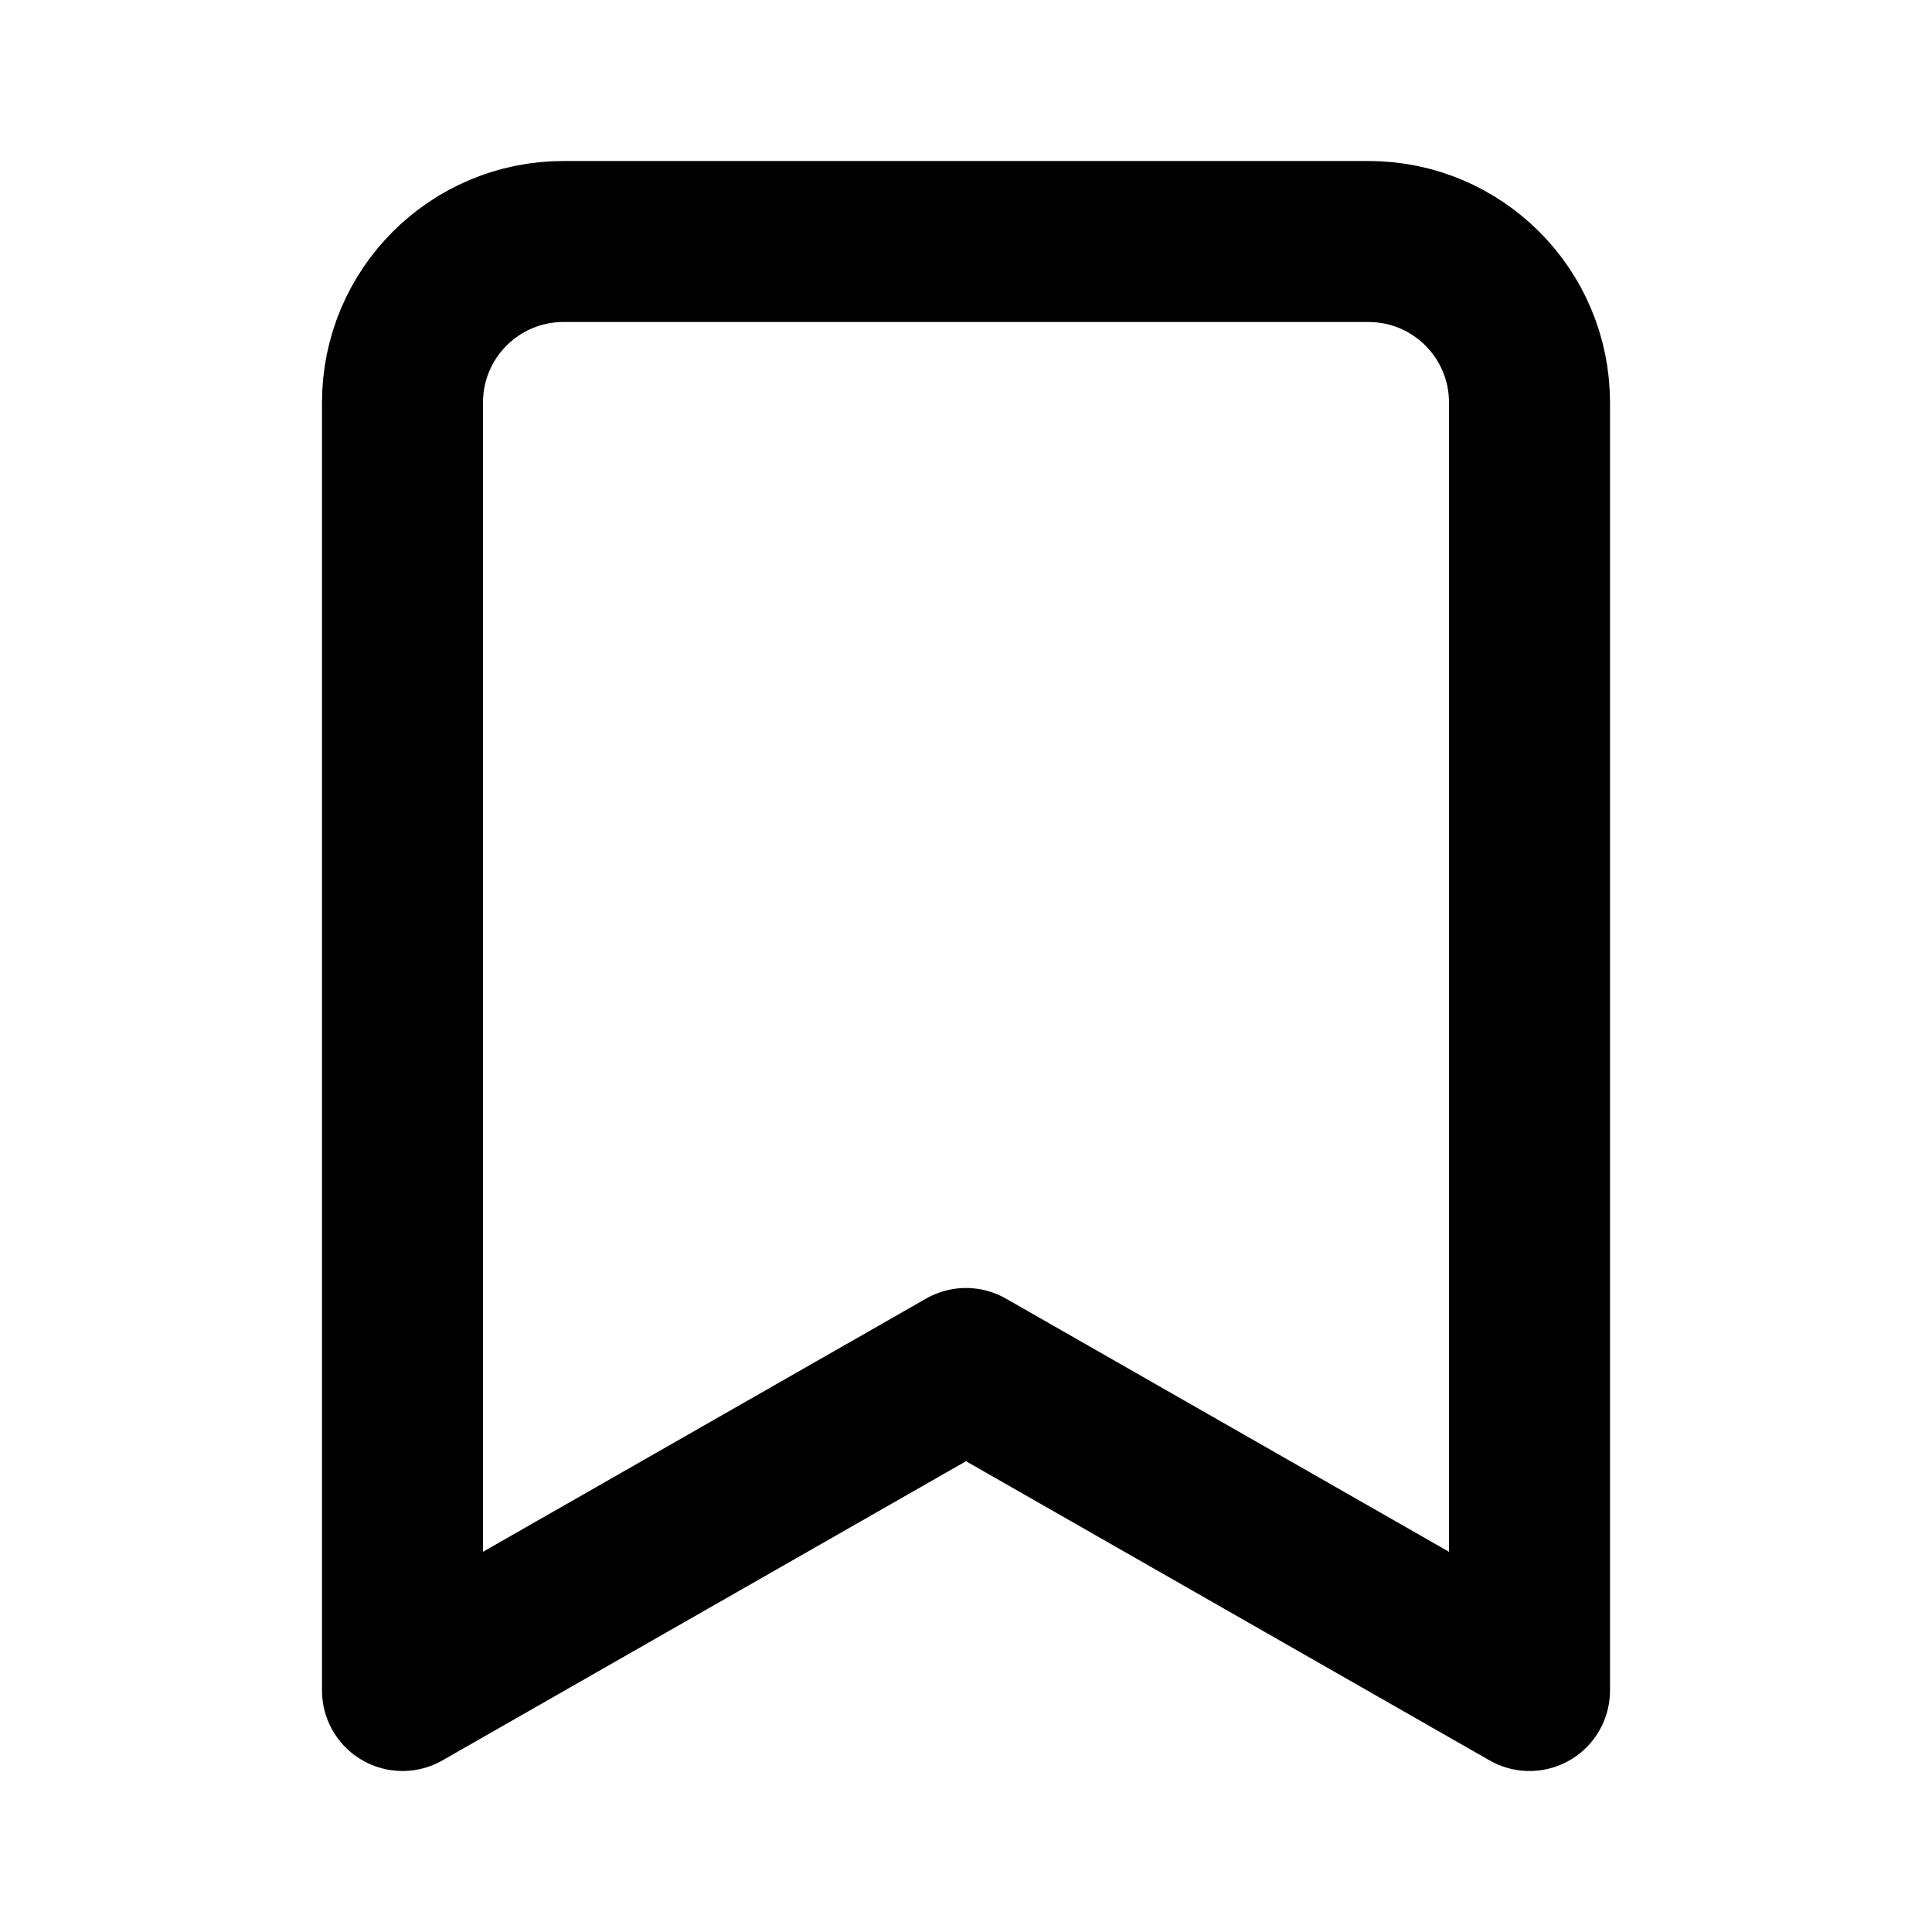
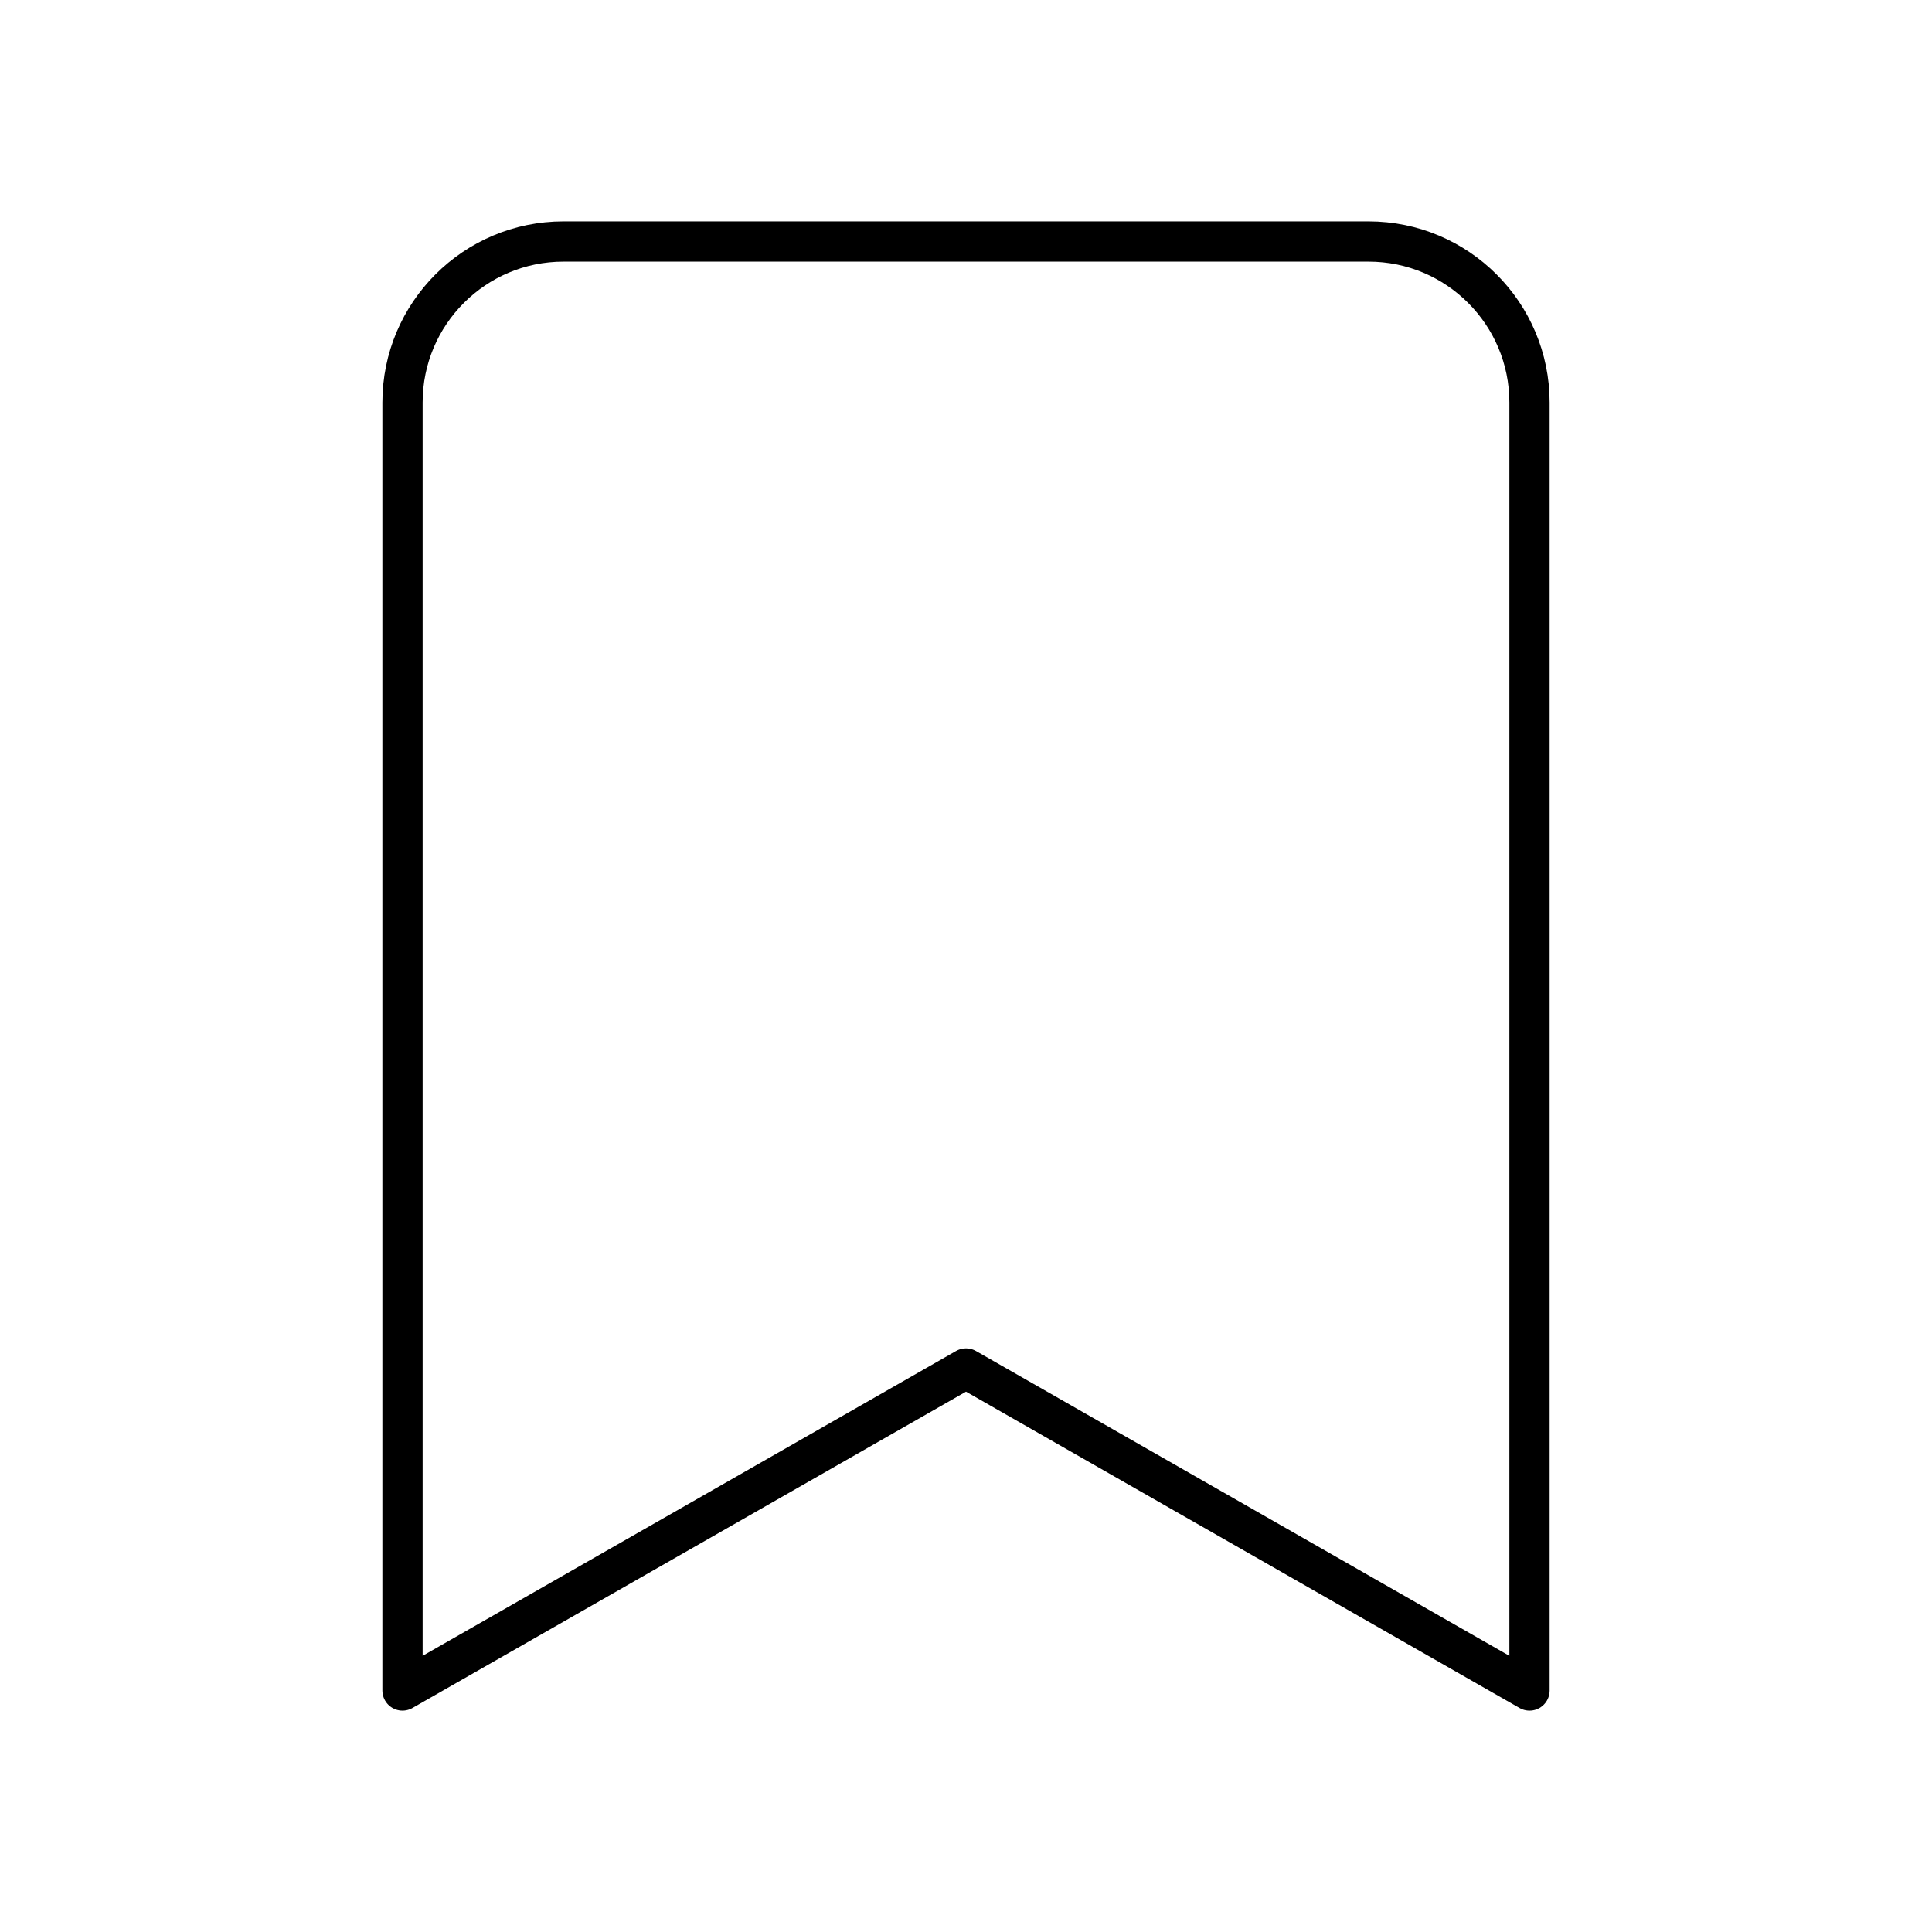
- <svg xmlns="http://www.w3.org/2000/svg" width="24" height="24" viewBox="0 0 24 24" fill="none" stroke="currentColor" stroke-width="2" stroke-linecap="round" stroke-linejoin="round" class="lucide lucide-bookmark-icon lucide-bookmark">
+ <svg xmlns="http://www.w3.org/2000/svg" width="48" height="48" viewBox="0 0 24 24" fill="none" stroke="currentColor" stroke-width="0.5" stroke-linecap="round" stroke-linejoin="round" class="lucide lucide-bookmark-icon lucide-bookmark">
  <path d="m19 21-7-4-7 4V5a2 2 0 0 1 2-2h10a2 2 0 0 1 2 2v16z" />
</svg>
